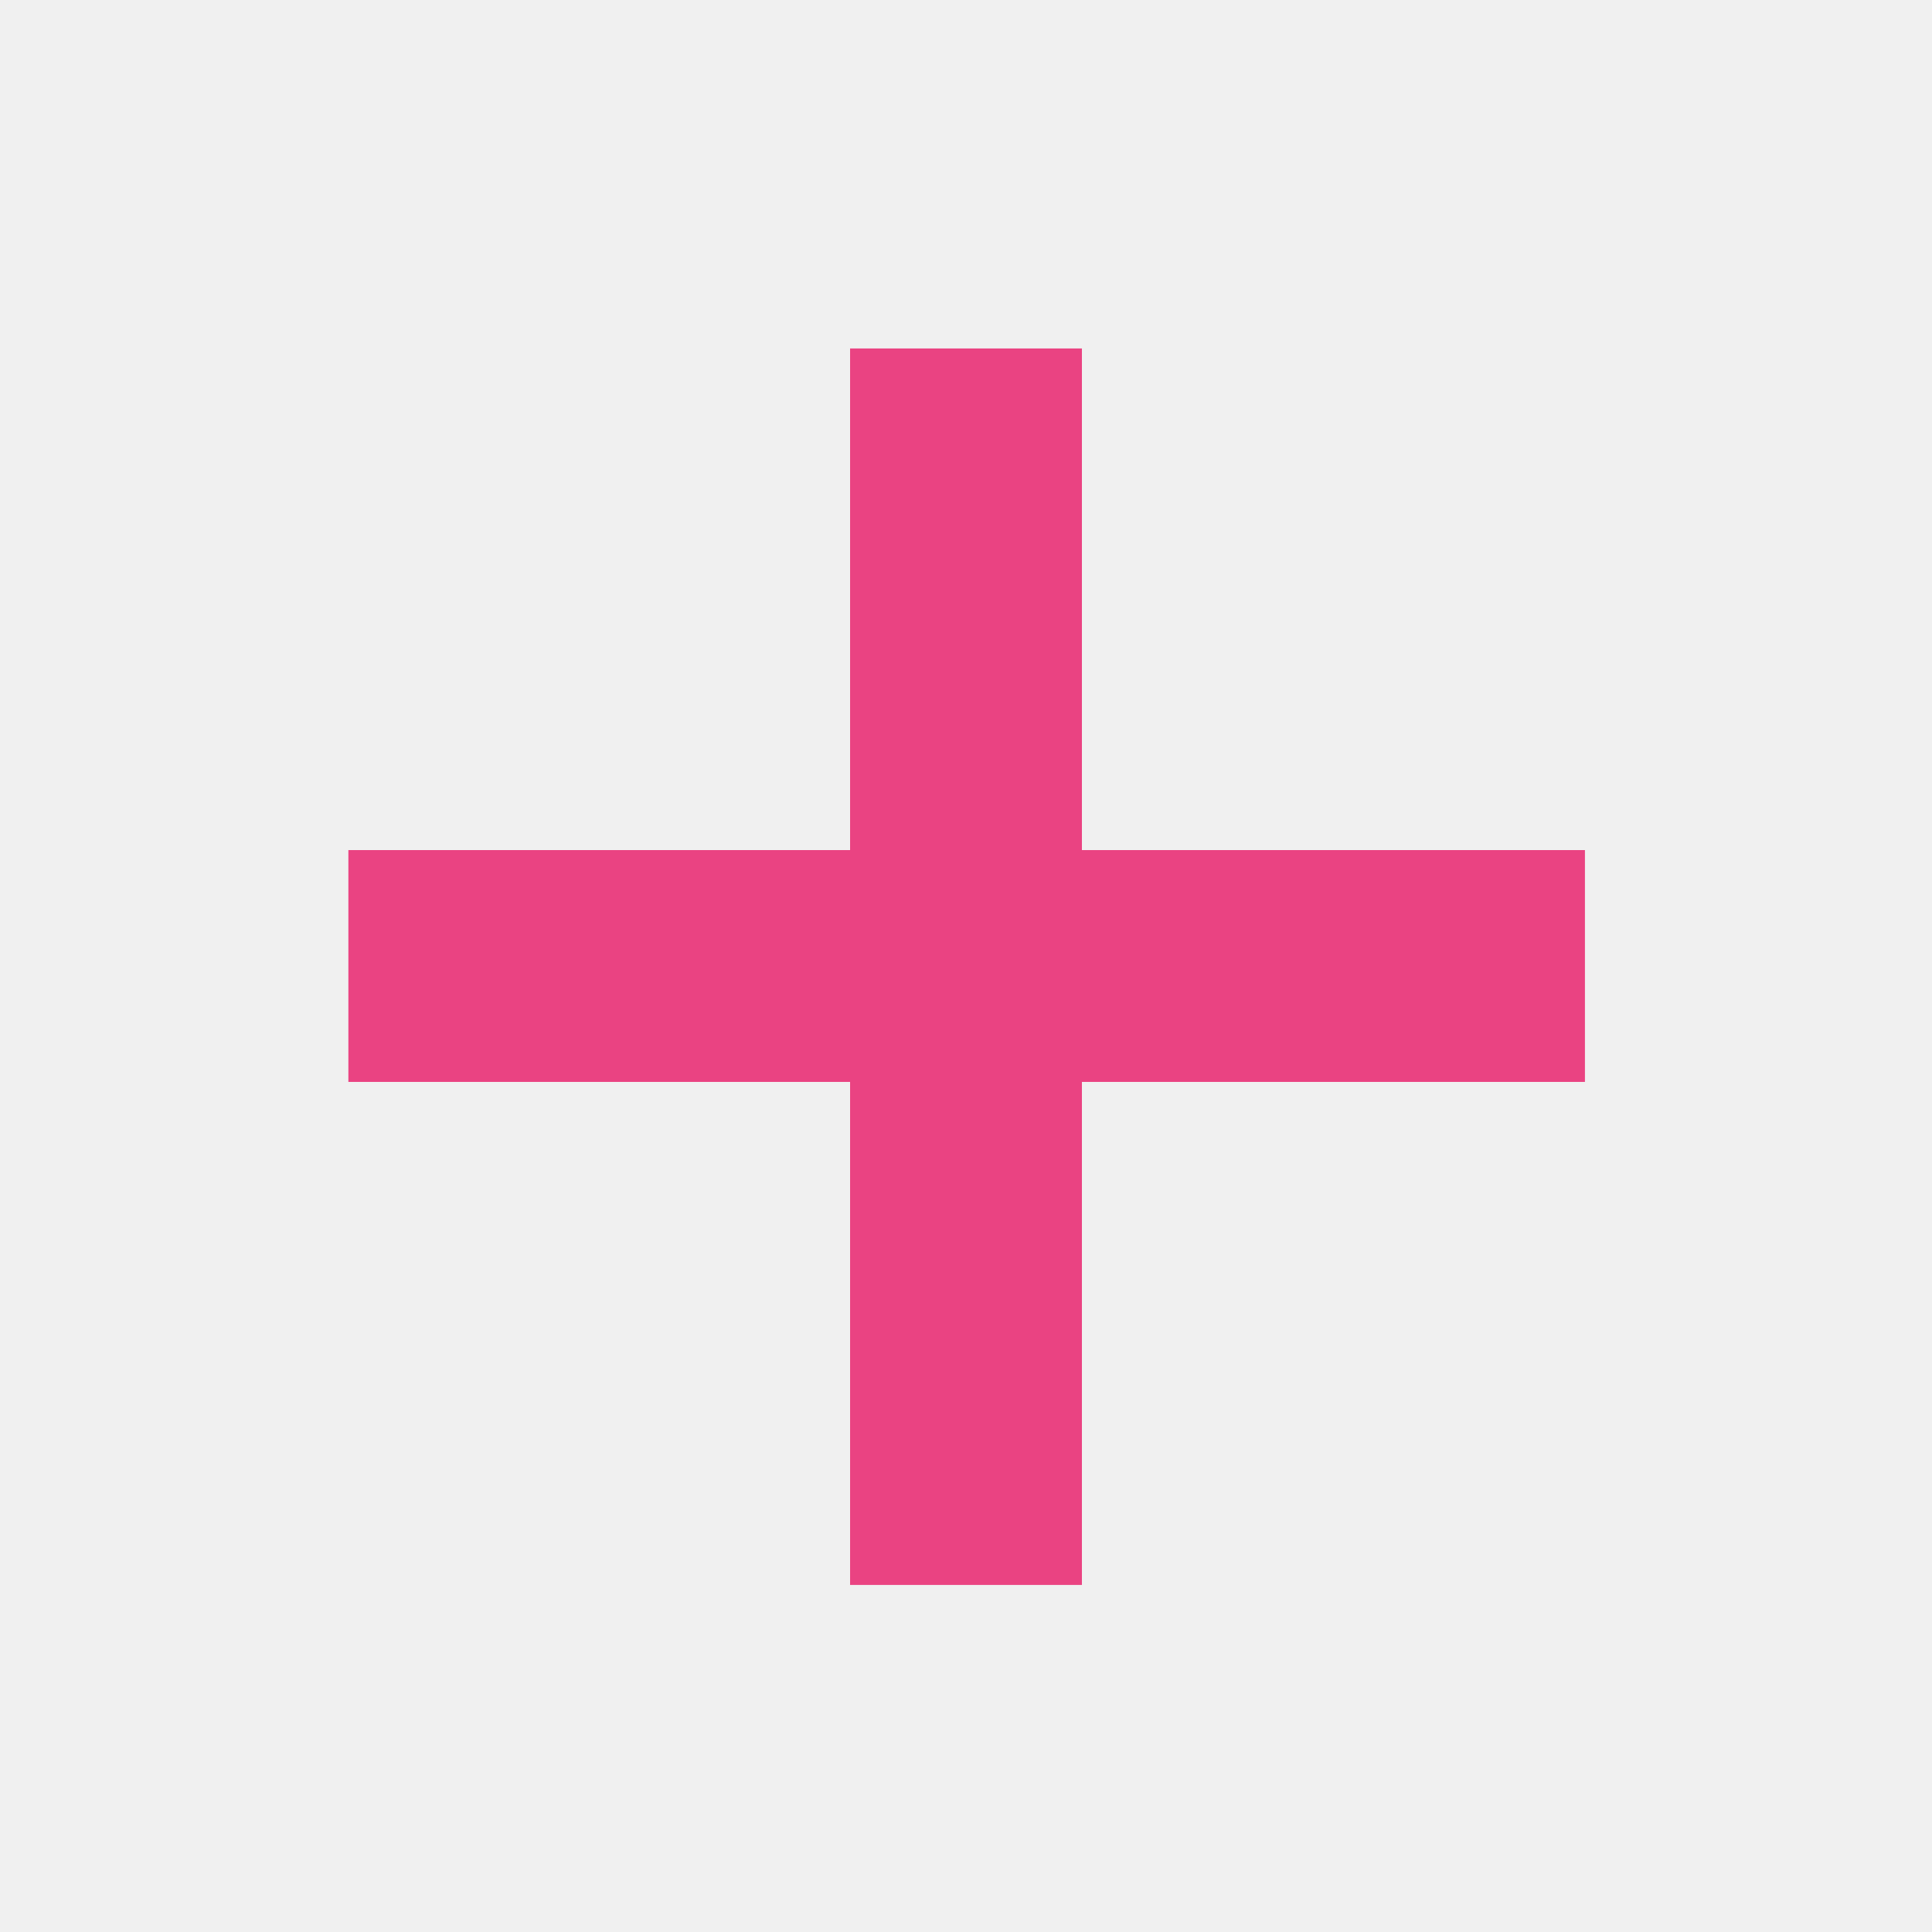
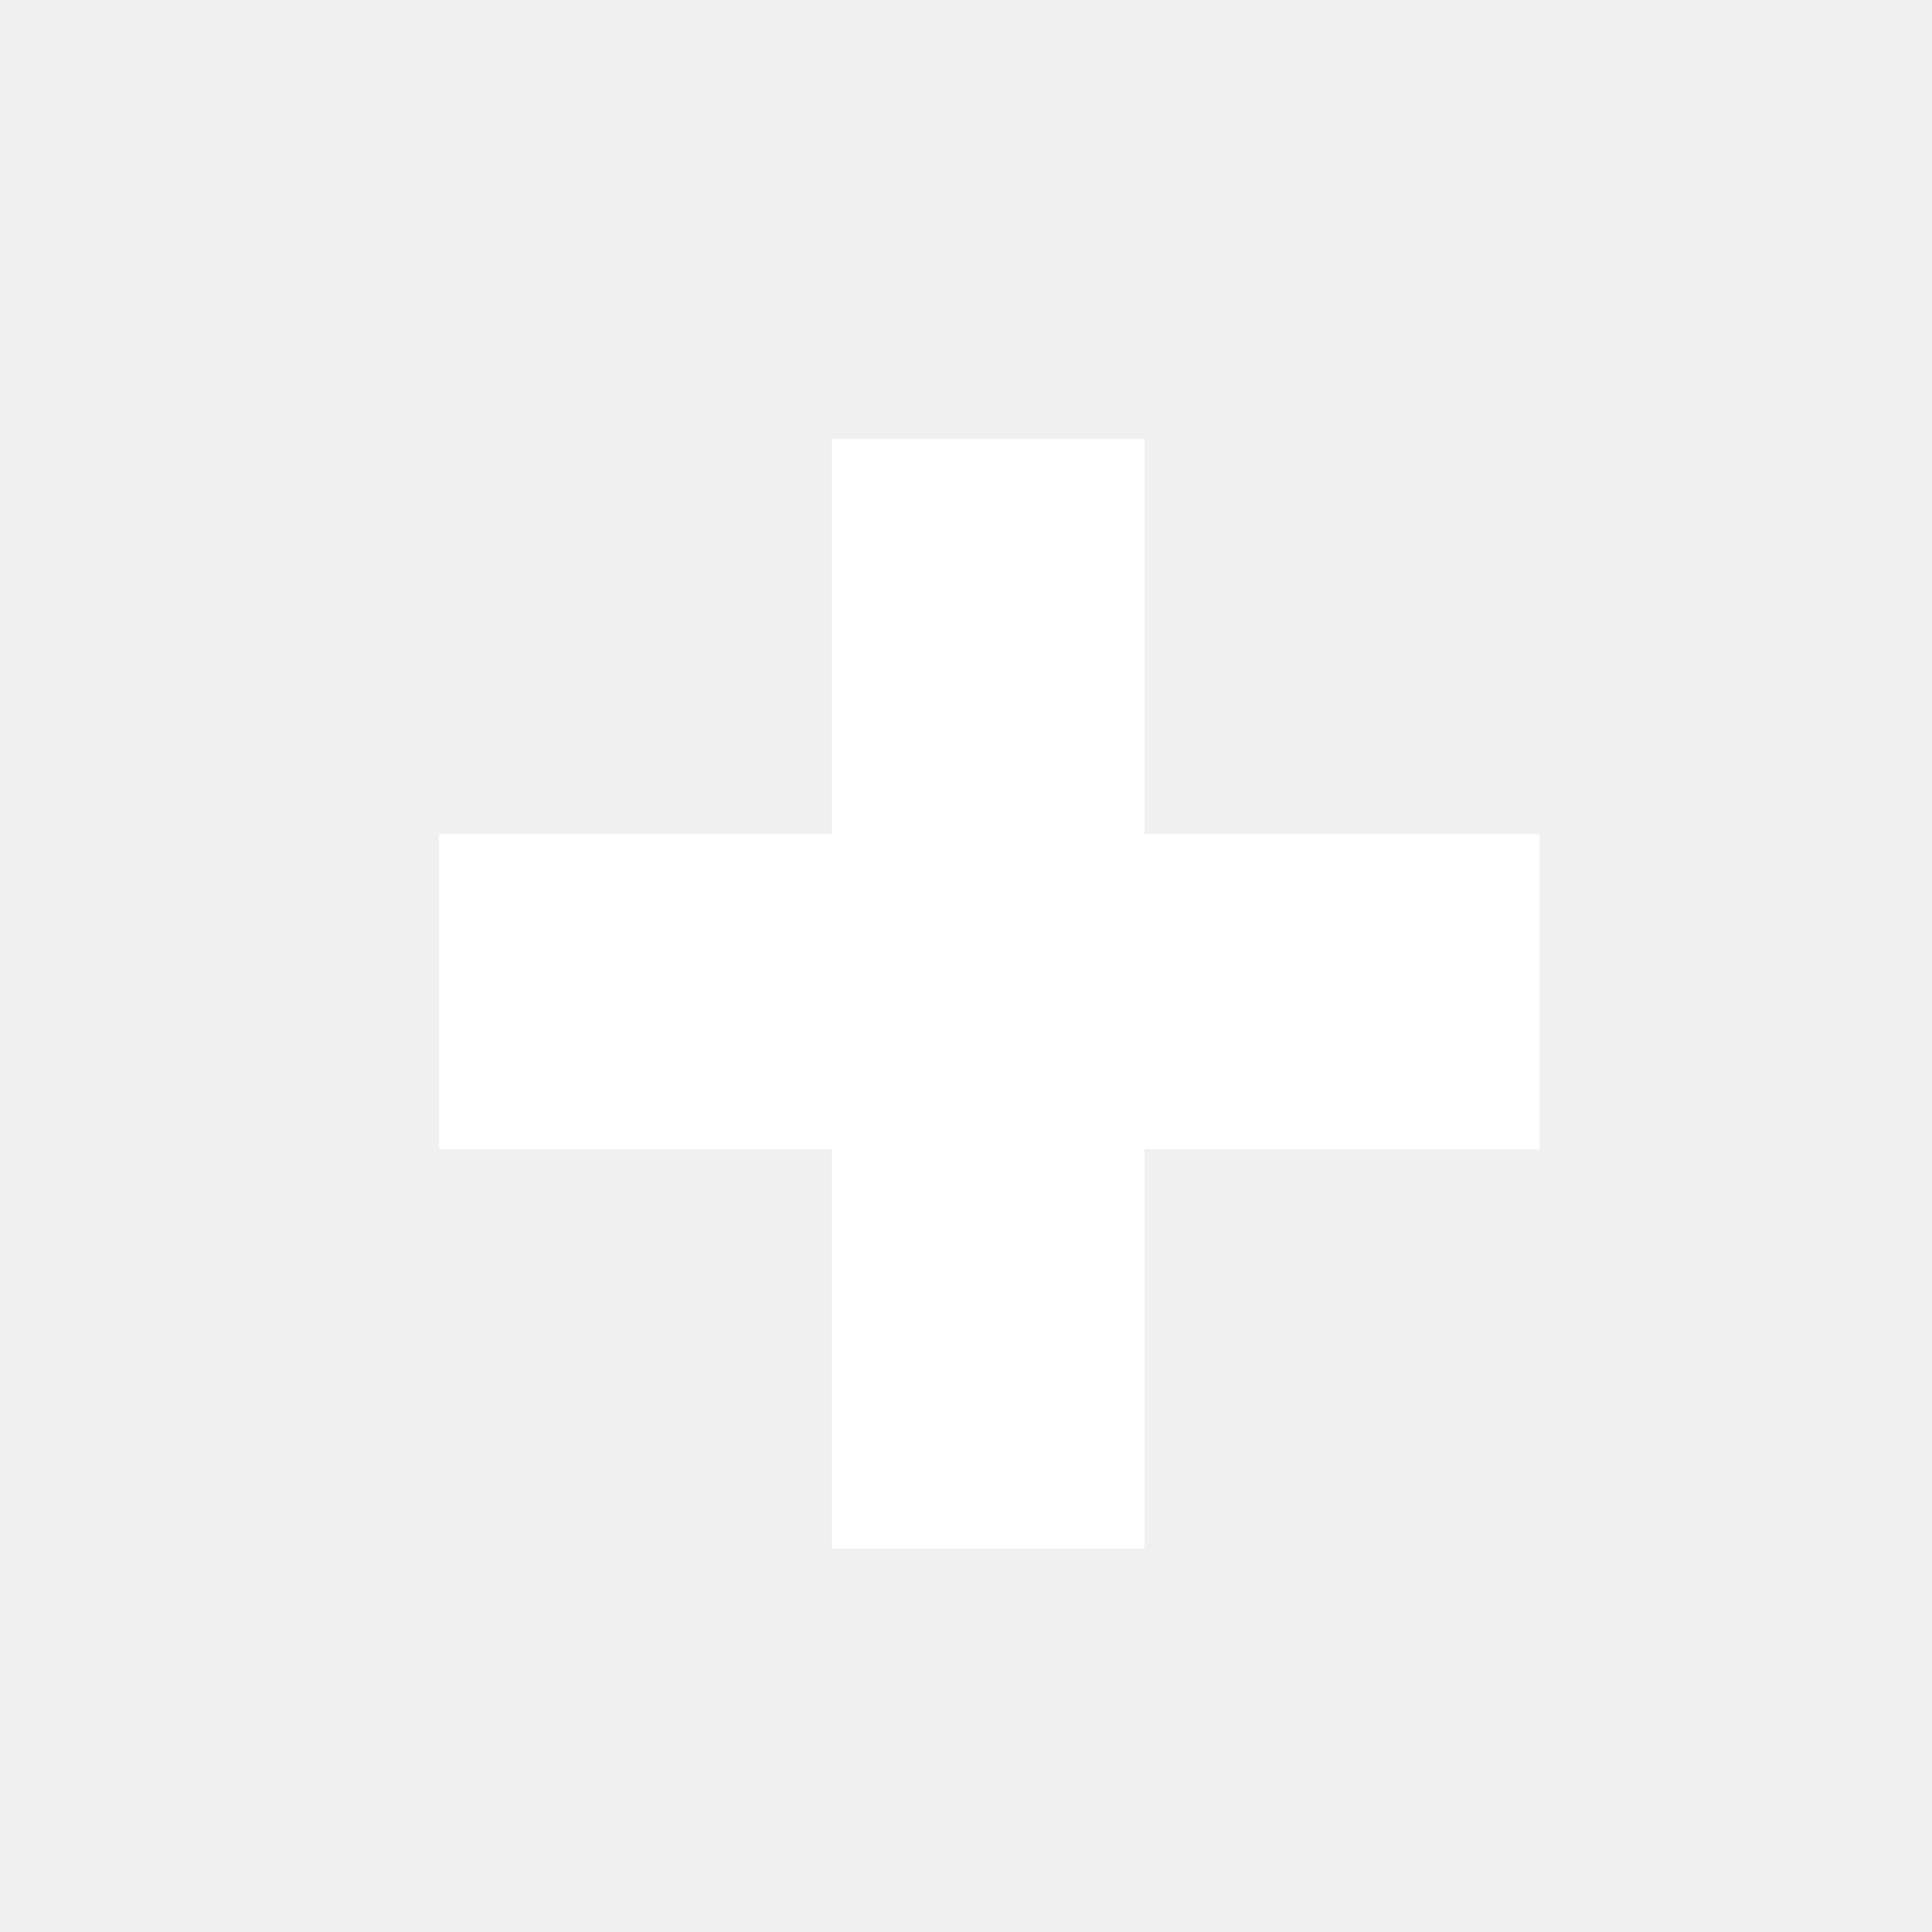
- <svg xmlns="http://www.w3.org/2000/svg" width="25" height="25" viewBox="0 0 25 25" fill="none">
-   <path d="M4.508 12.5H20.509" stroke="#EA4382" stroke-width="3" stroke-miterlimit="10" />
-   <path d="M12.5 4.509V20.509" stroke="#EA4382" stroke-width="3" stroke-miterlimit="10" />
+ <svg xmlns="http://www.w3.org/2000/svg" width="22" height="22" viewBox="0 0 22 22" fill="none">
+   <path d="M13.034 13.086V17.636H9.472V13.086H5V9.498H9.472V5H13.034V9.498H17.532V13.086H13.034Z" fill="white" />
</svg>
